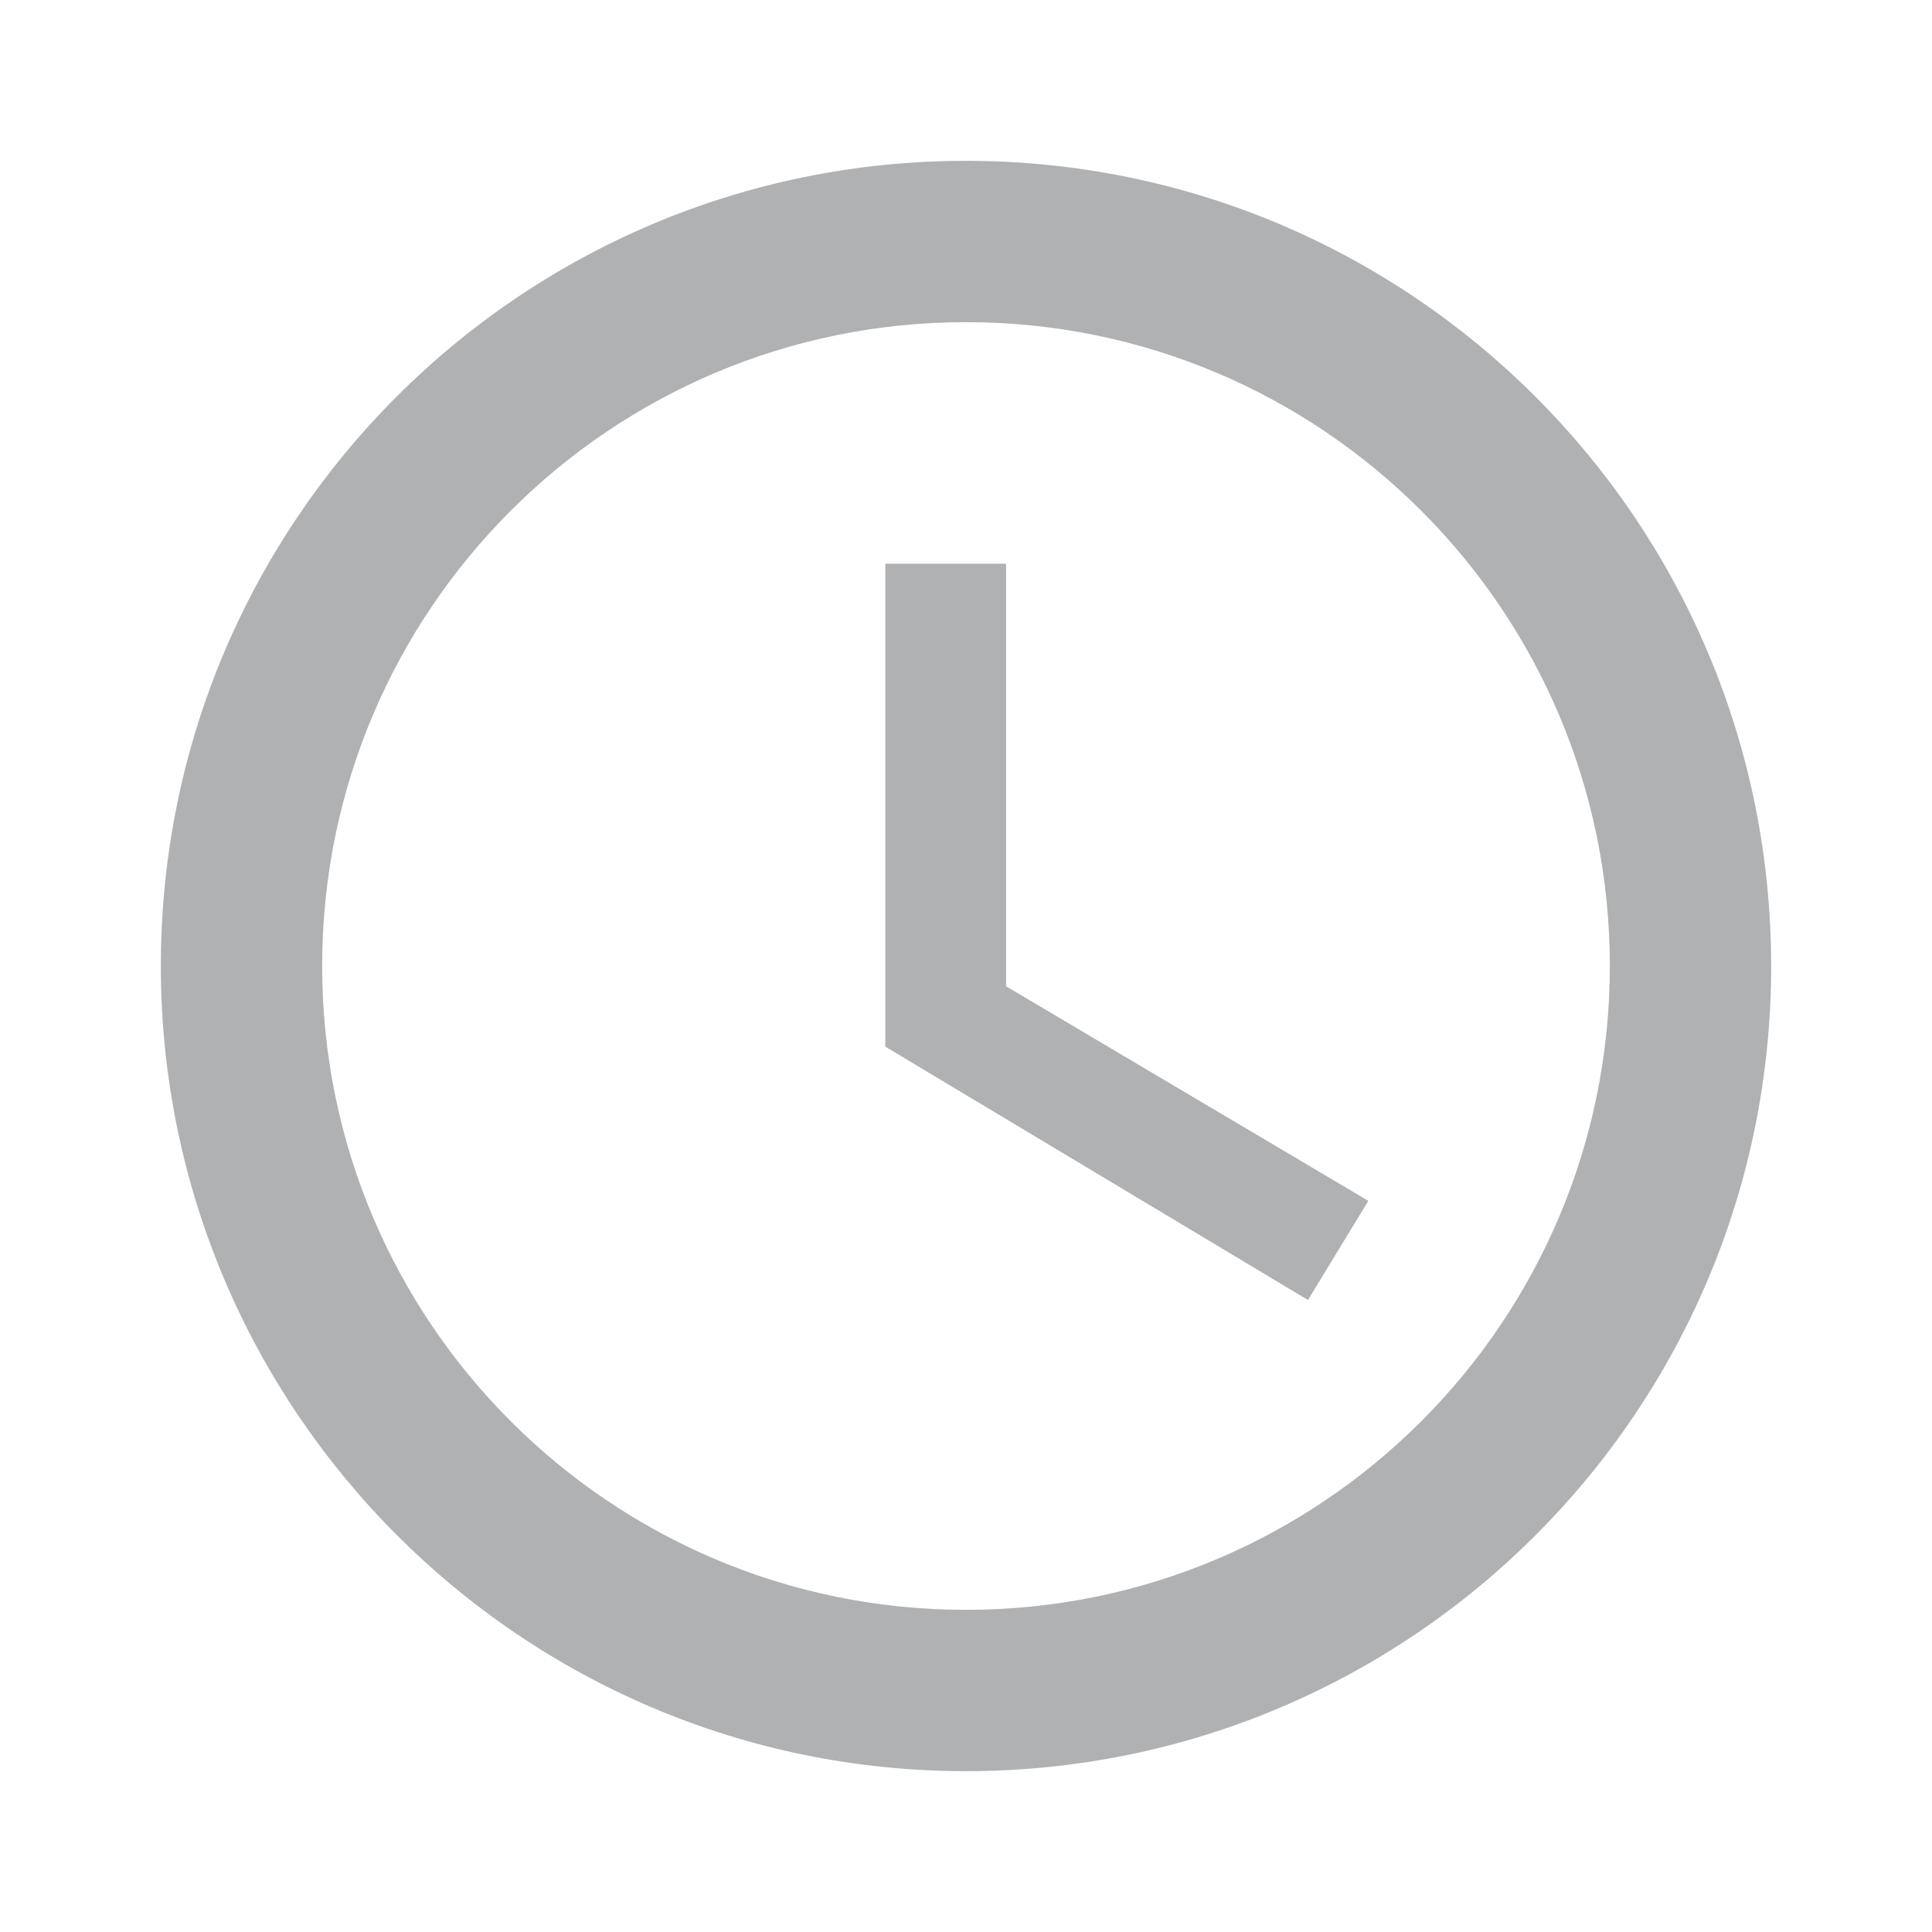
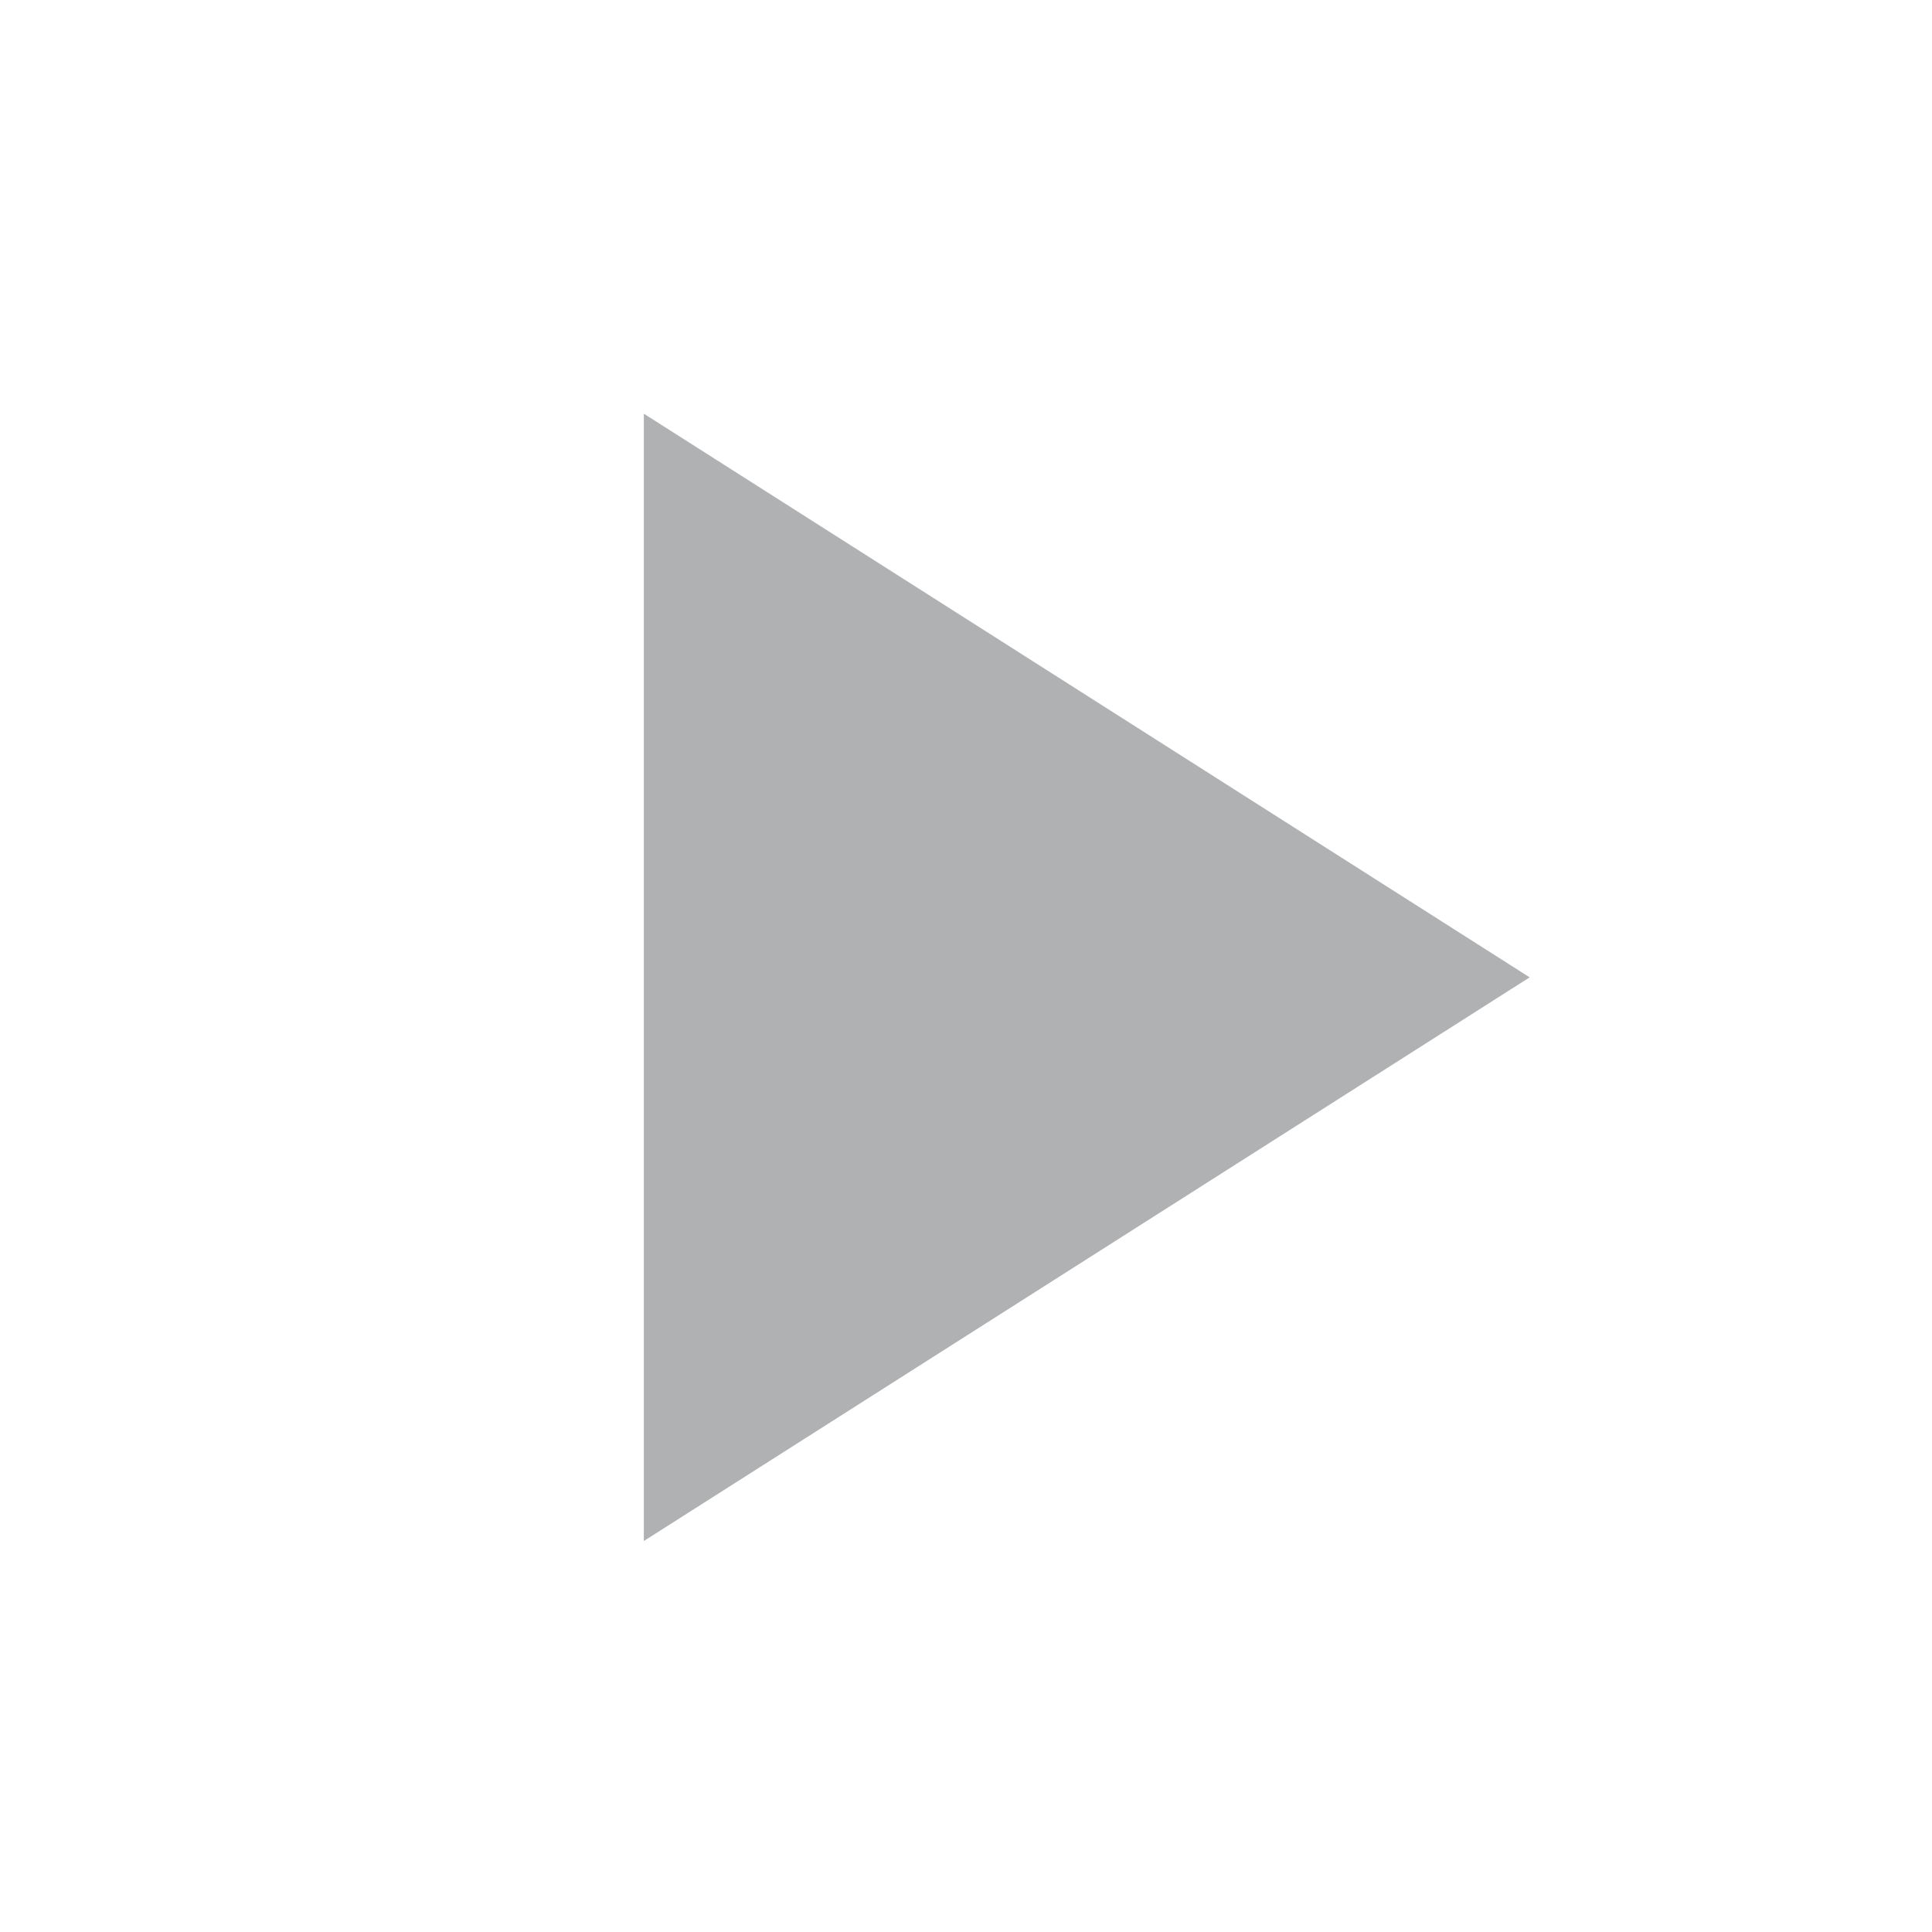
<svg xmlns="http://www.w3.org/2000/svg" width="16pt" height="16pt" viewBox="0 0 16 16" version="1.1">
  <g id="surface1">
-     <path style=" stroke:none;fill-rule:nonzero;fill:#AFB1B3;" d="M 8 13.332 C 10.945 13.332 13.332 10.945 13.332 8 C 13.332 5.055 10.945 2.668 8 2.668 C 5.055 2.668 2.668 5.055 2.668 8 C 2.668 10.945 5.055 13.332 8 13.332 M 8 1.332 C 11.684 1.332 14.668 4.316 14.668 8 C 14.668 11.684 11.684 14.668 8 14.668 C 4.312 14.668 1.332 11.668 1.332 8 C 1.332 4.316 4.316 1.332 8 1.332 M 8.332 4.668 L 8.332 8.168 L 11.332 9.945 L 10.832 10.766 L 7.332 8.668 L 7.332 4.668 Z M 8.332 4.668 " />
+     <path style=" stroke:none;fill-rule:nonzero;fill:#AFB1B3;" d="M 5.332 3.426 L 5.332 12.762 L 12.668 8.094 Z M 5.332 3.426 " />
  </g>
</svg>
